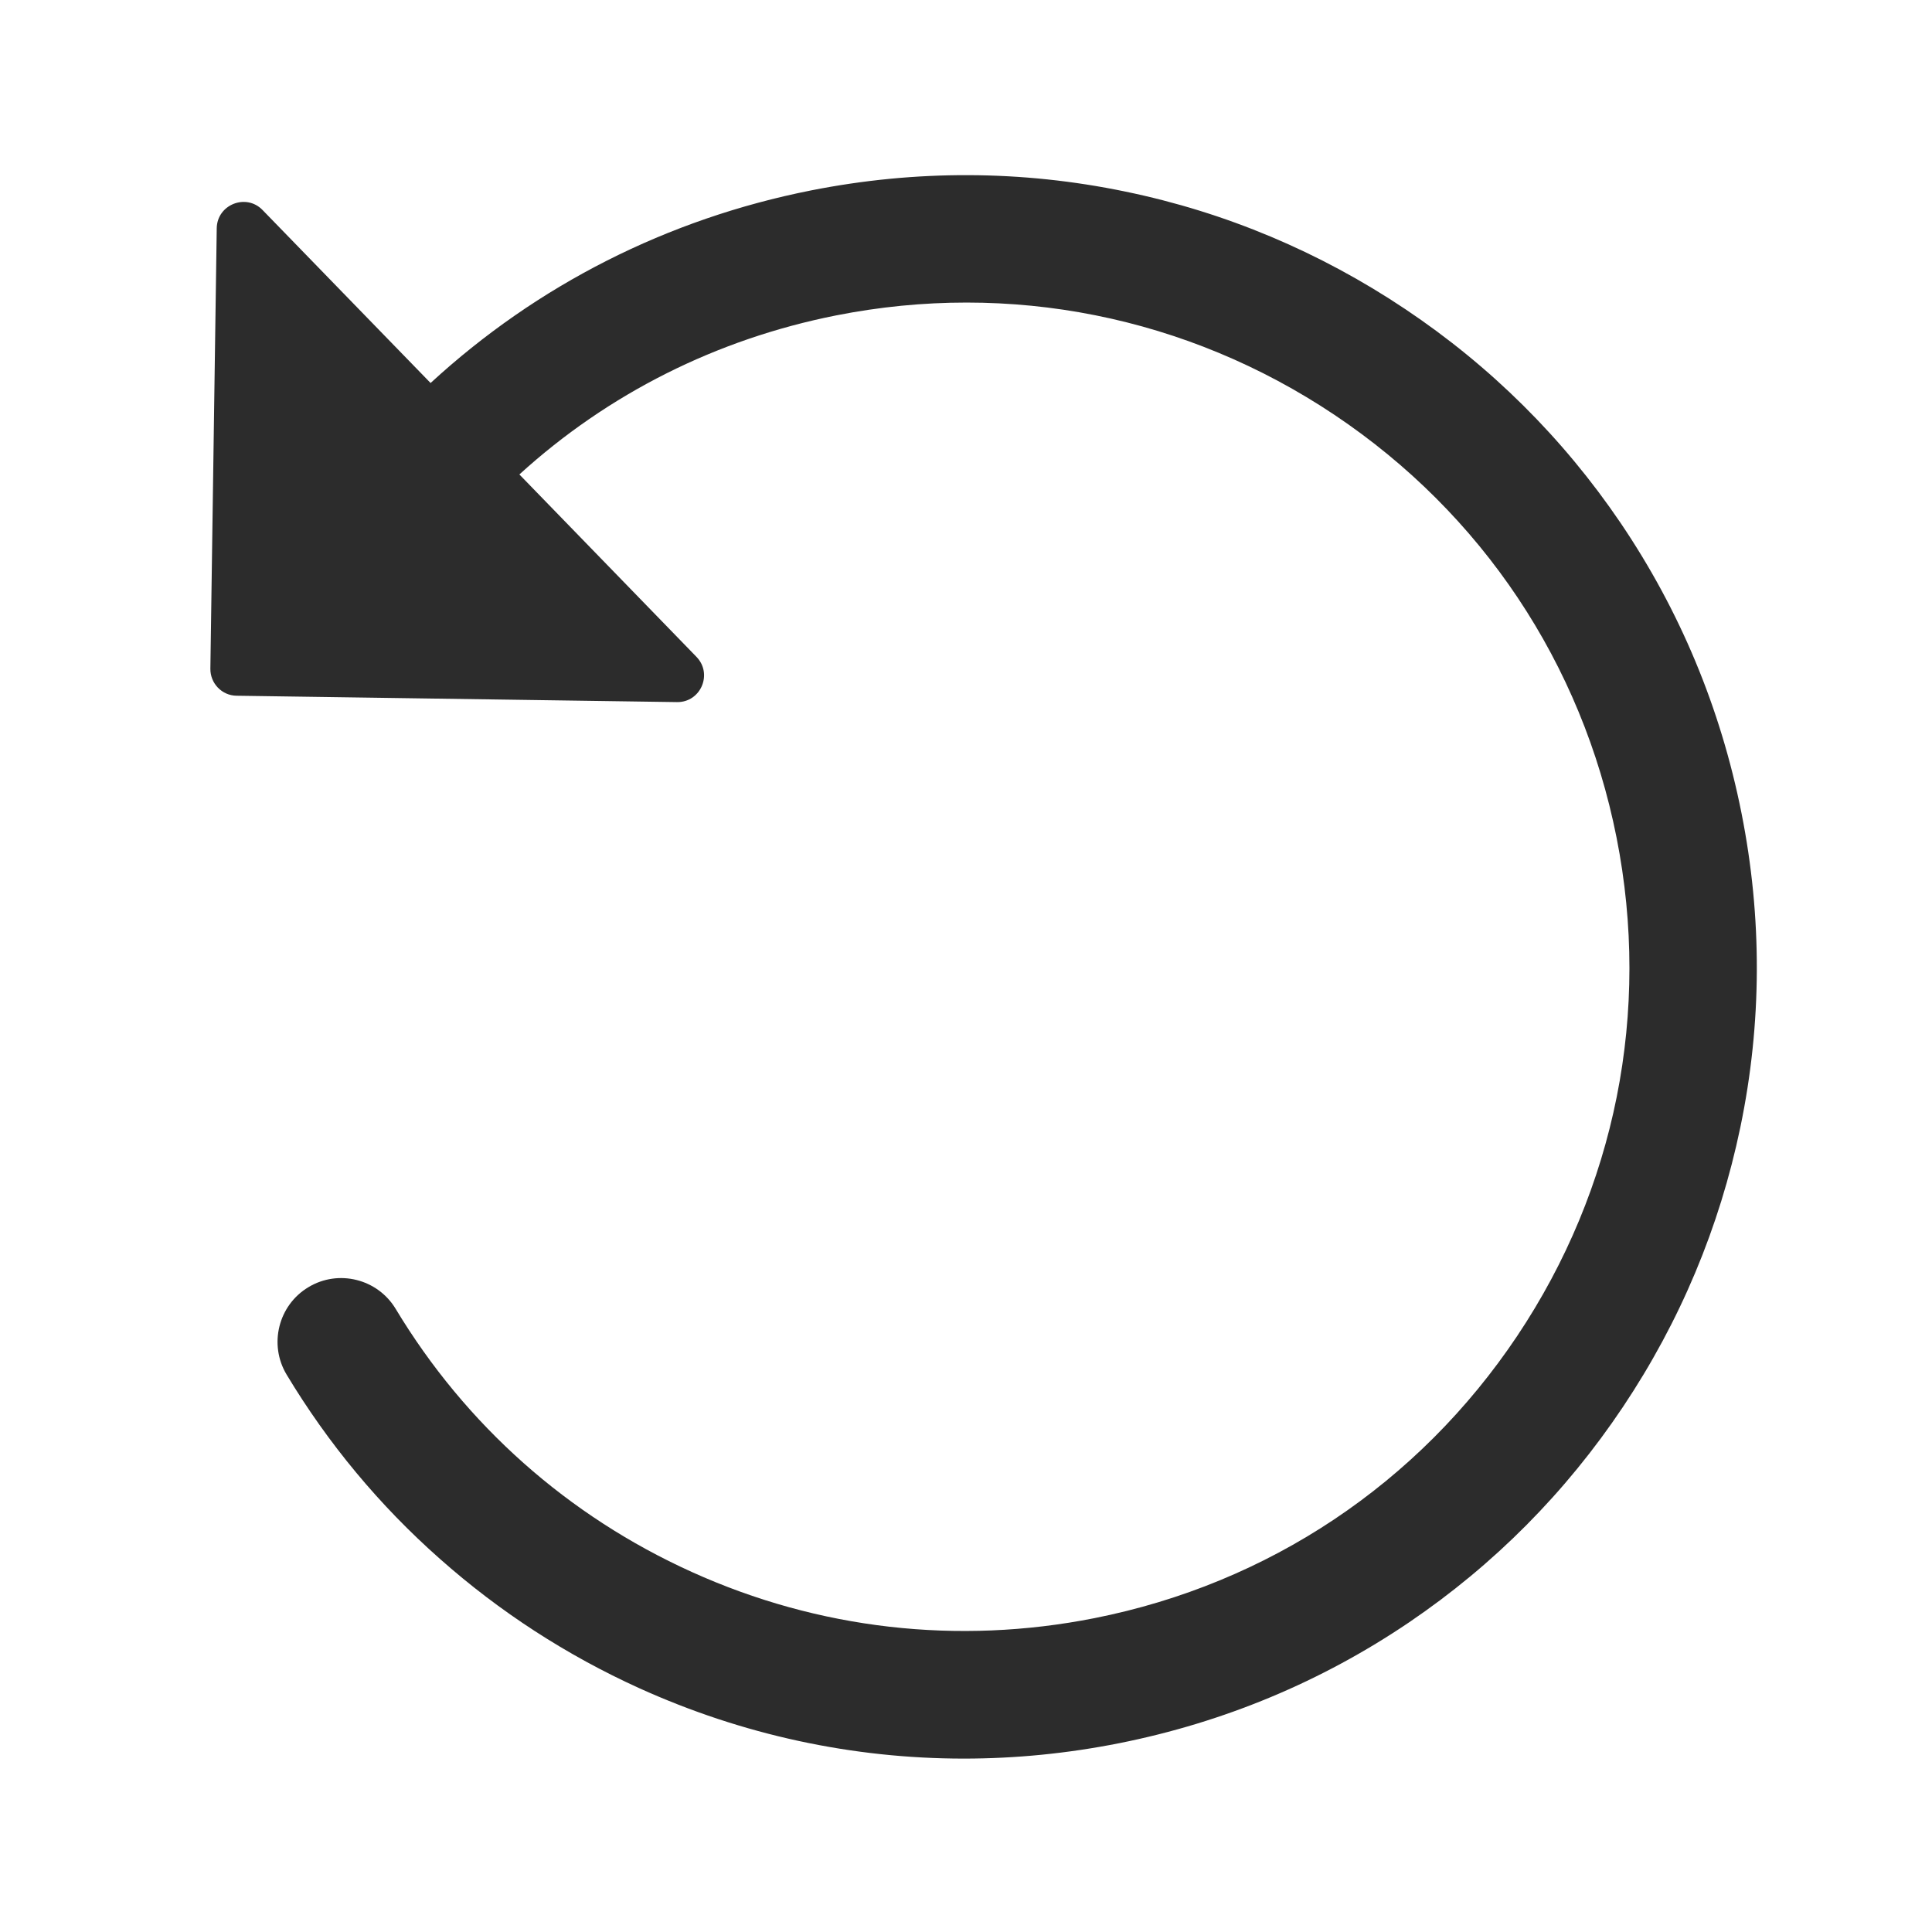
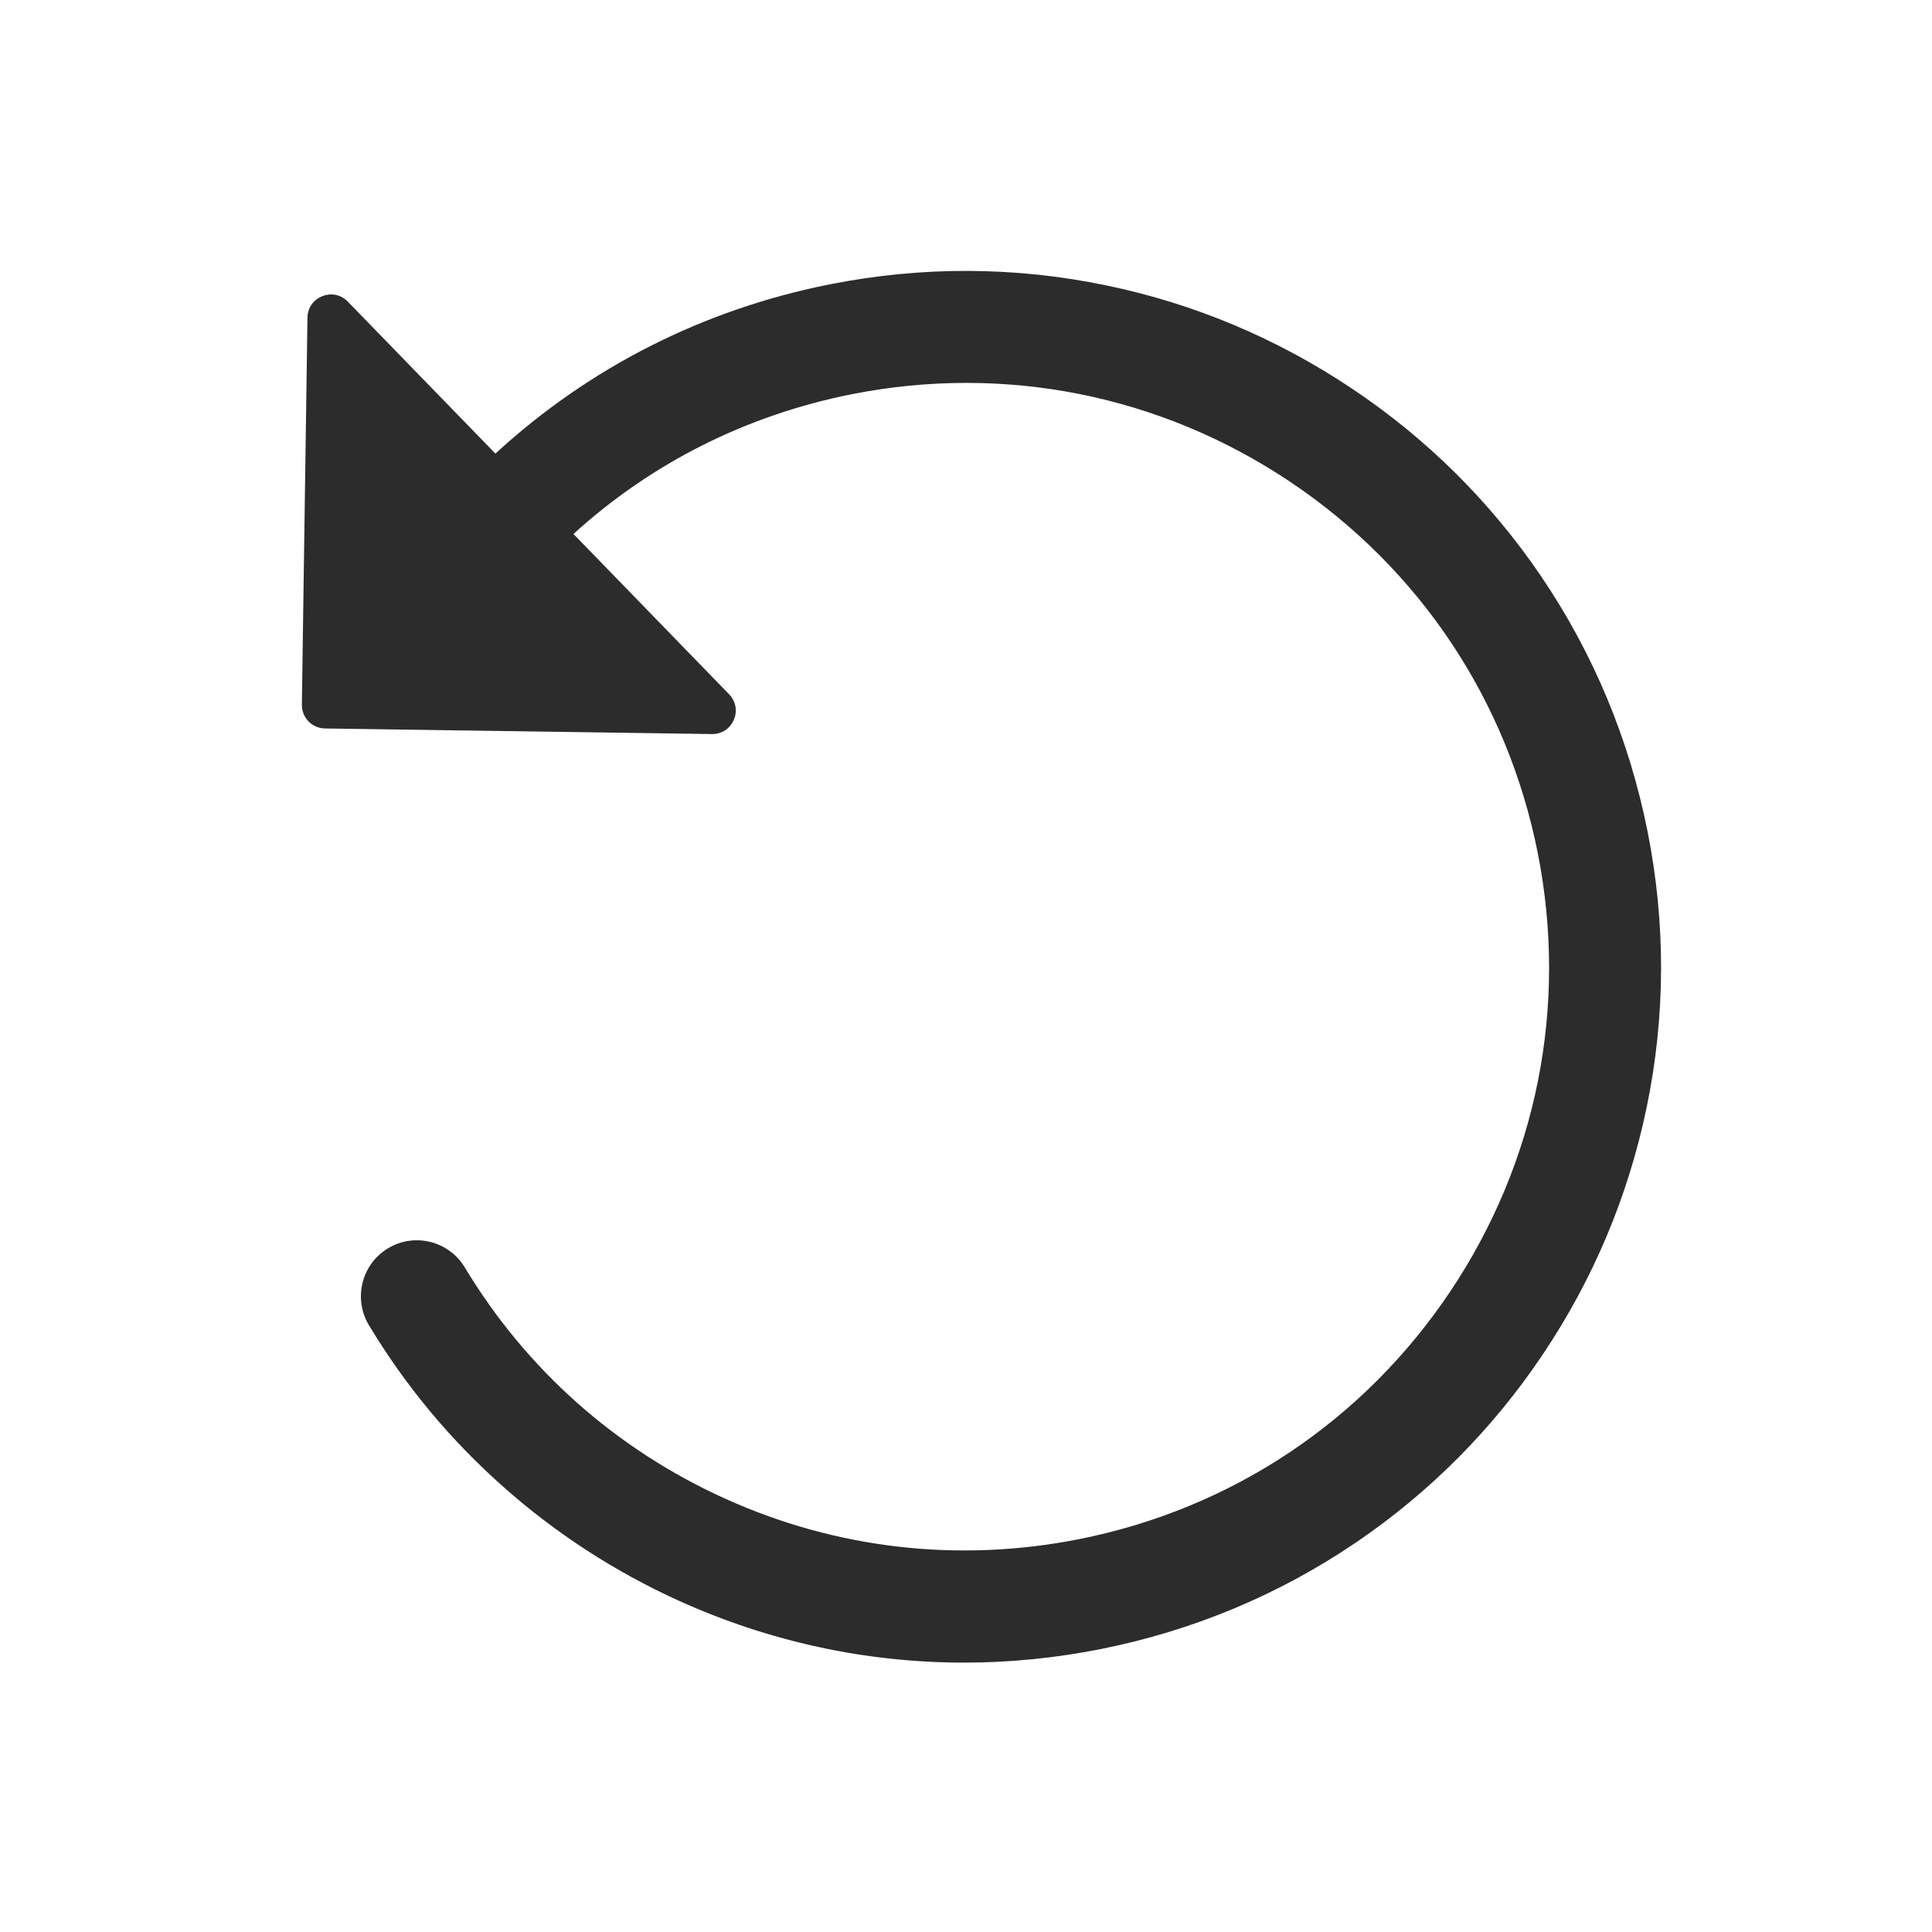
- <svg xmlns="http://www.w3.org/2000/svg" t="1780005551044" class="icon" viewBox="0 0 1024 1024" version="1.1" p-id="3890" width="64" height="64">
-   <path d="M923 430.812c-11.062-55.5-32.625-107.25-64.125-153.75-30.469-44.906-68.812-82.969-114.094-113.25S649.625 112.531 596.562 101.562c-55.031-11.438-111.094-11.625-166.594-0.656-76.219 15.094-145.312 50.156-201.75 102.094l-89.062-91.688C130.438 102.312 115.062 108.406 114.875 120.969l-3.375 233.438c-0.094 7.781 6.094 14.25 13.875 14.344l233.438 3.375c12.562 0.188 19.125-14.906 10.312-24L275.281 251.469c47.062-42.844 104.531-71.719 167.812-84.281 92.25-18.281 186.094 0.469 264.188 52.688 78.188 52.312 131.25 131.812 149.531 224.062s-0.469 186.094-52.688 264.188c-52.312 78.188-131.812 131.25-224.062 149.531-72.469 14.344-146.25 5.906-213.375-24.469-65.719-29.719-119.906-77.906-156.938-139.406-9.562-15.938-30.375-21.188-46.312-11.531-15.938 9.562-21.094 30.375-11.531 46.312 21.938 36.469 49.219 69.375 81.281 97.688 31.594 28.031 67.219 51.094 105.656 68.531 54.656 24.75 112.969 37.312 172.031 37.312 27.375 0 54.938-2.719 82.312-8.156 55.5-11.062 107.25-32.625 153.75-64.125 44.906-30.469 82.969-68.812 113.25-114.094s51.188-95.156 62.25-148.312c11.438-55.031 11.625-111.094 0.562-166.594z" fill="#2c2c2c" p-id="3891" />
+ <svg xmlns="http://www.w3.org/2000/svg" t="1780046042899" class="icon" viewBox="0 0 1024 1024" version="1.1" p-id="3920" width="64" height="64">
+   <path d="M873.23 440.644c-9.723-48.779-28.674-94.263-56.36-135.132-26.779-39.468-60.48-72.922-100.278-99.536S632.959 160.904 586.323 151.264c-48.367-10.052-97.641-10.217-146.42-0.577-66.989 13.266-127.716 44.083-177.319 89.731l-78.278-80.585C176.642 151.923 163.129 157.279 162.964 168.32l-2.966 205.17c-0.082 6.839 5.356 12.524 12.195 12.607l205.17 2.966c11.041 0.165 16.809-13.101 9.064-21.094L303.946 283.017c41.364-37.656 91.873-63.034 147.491-74.075 81.079-16.068 163.559 0.412 232.196 46.307 68.719 45.978 115.356 115.851 131.424 196.93s-0.412 163.559-46.307 232.196c-45.978 68.719-115.851 115.356-196.93 131.424-63.693 12.607-128.54 5.191-187.537-21.506-57.761-26.12-105.386-68.472-137.933-122.525-8.405-14.008-26.697-18.622-40.704-10.135-14.008 8.405-18.539 26.697-10.135 40.704 19.281 32.053 43.259 60.974 71.439 85.858 27.768 24.637 59.079 44.907 92.862 60.233 48.038 21.753 99.289 32.794 151.199 32.794 24.06 0 48.285-2.39 72.345-7.169 48.779-9.723 94.263-28.674 135.132-56.36 39.468-26.779 72.922-60.48 99.536-100.278s44.989-83.633 54.712-130.353c10.052-48.367 10.217-97.641 0.494-146.42z" fill="#2c2c2c" p-id="3921" />
</svg>
